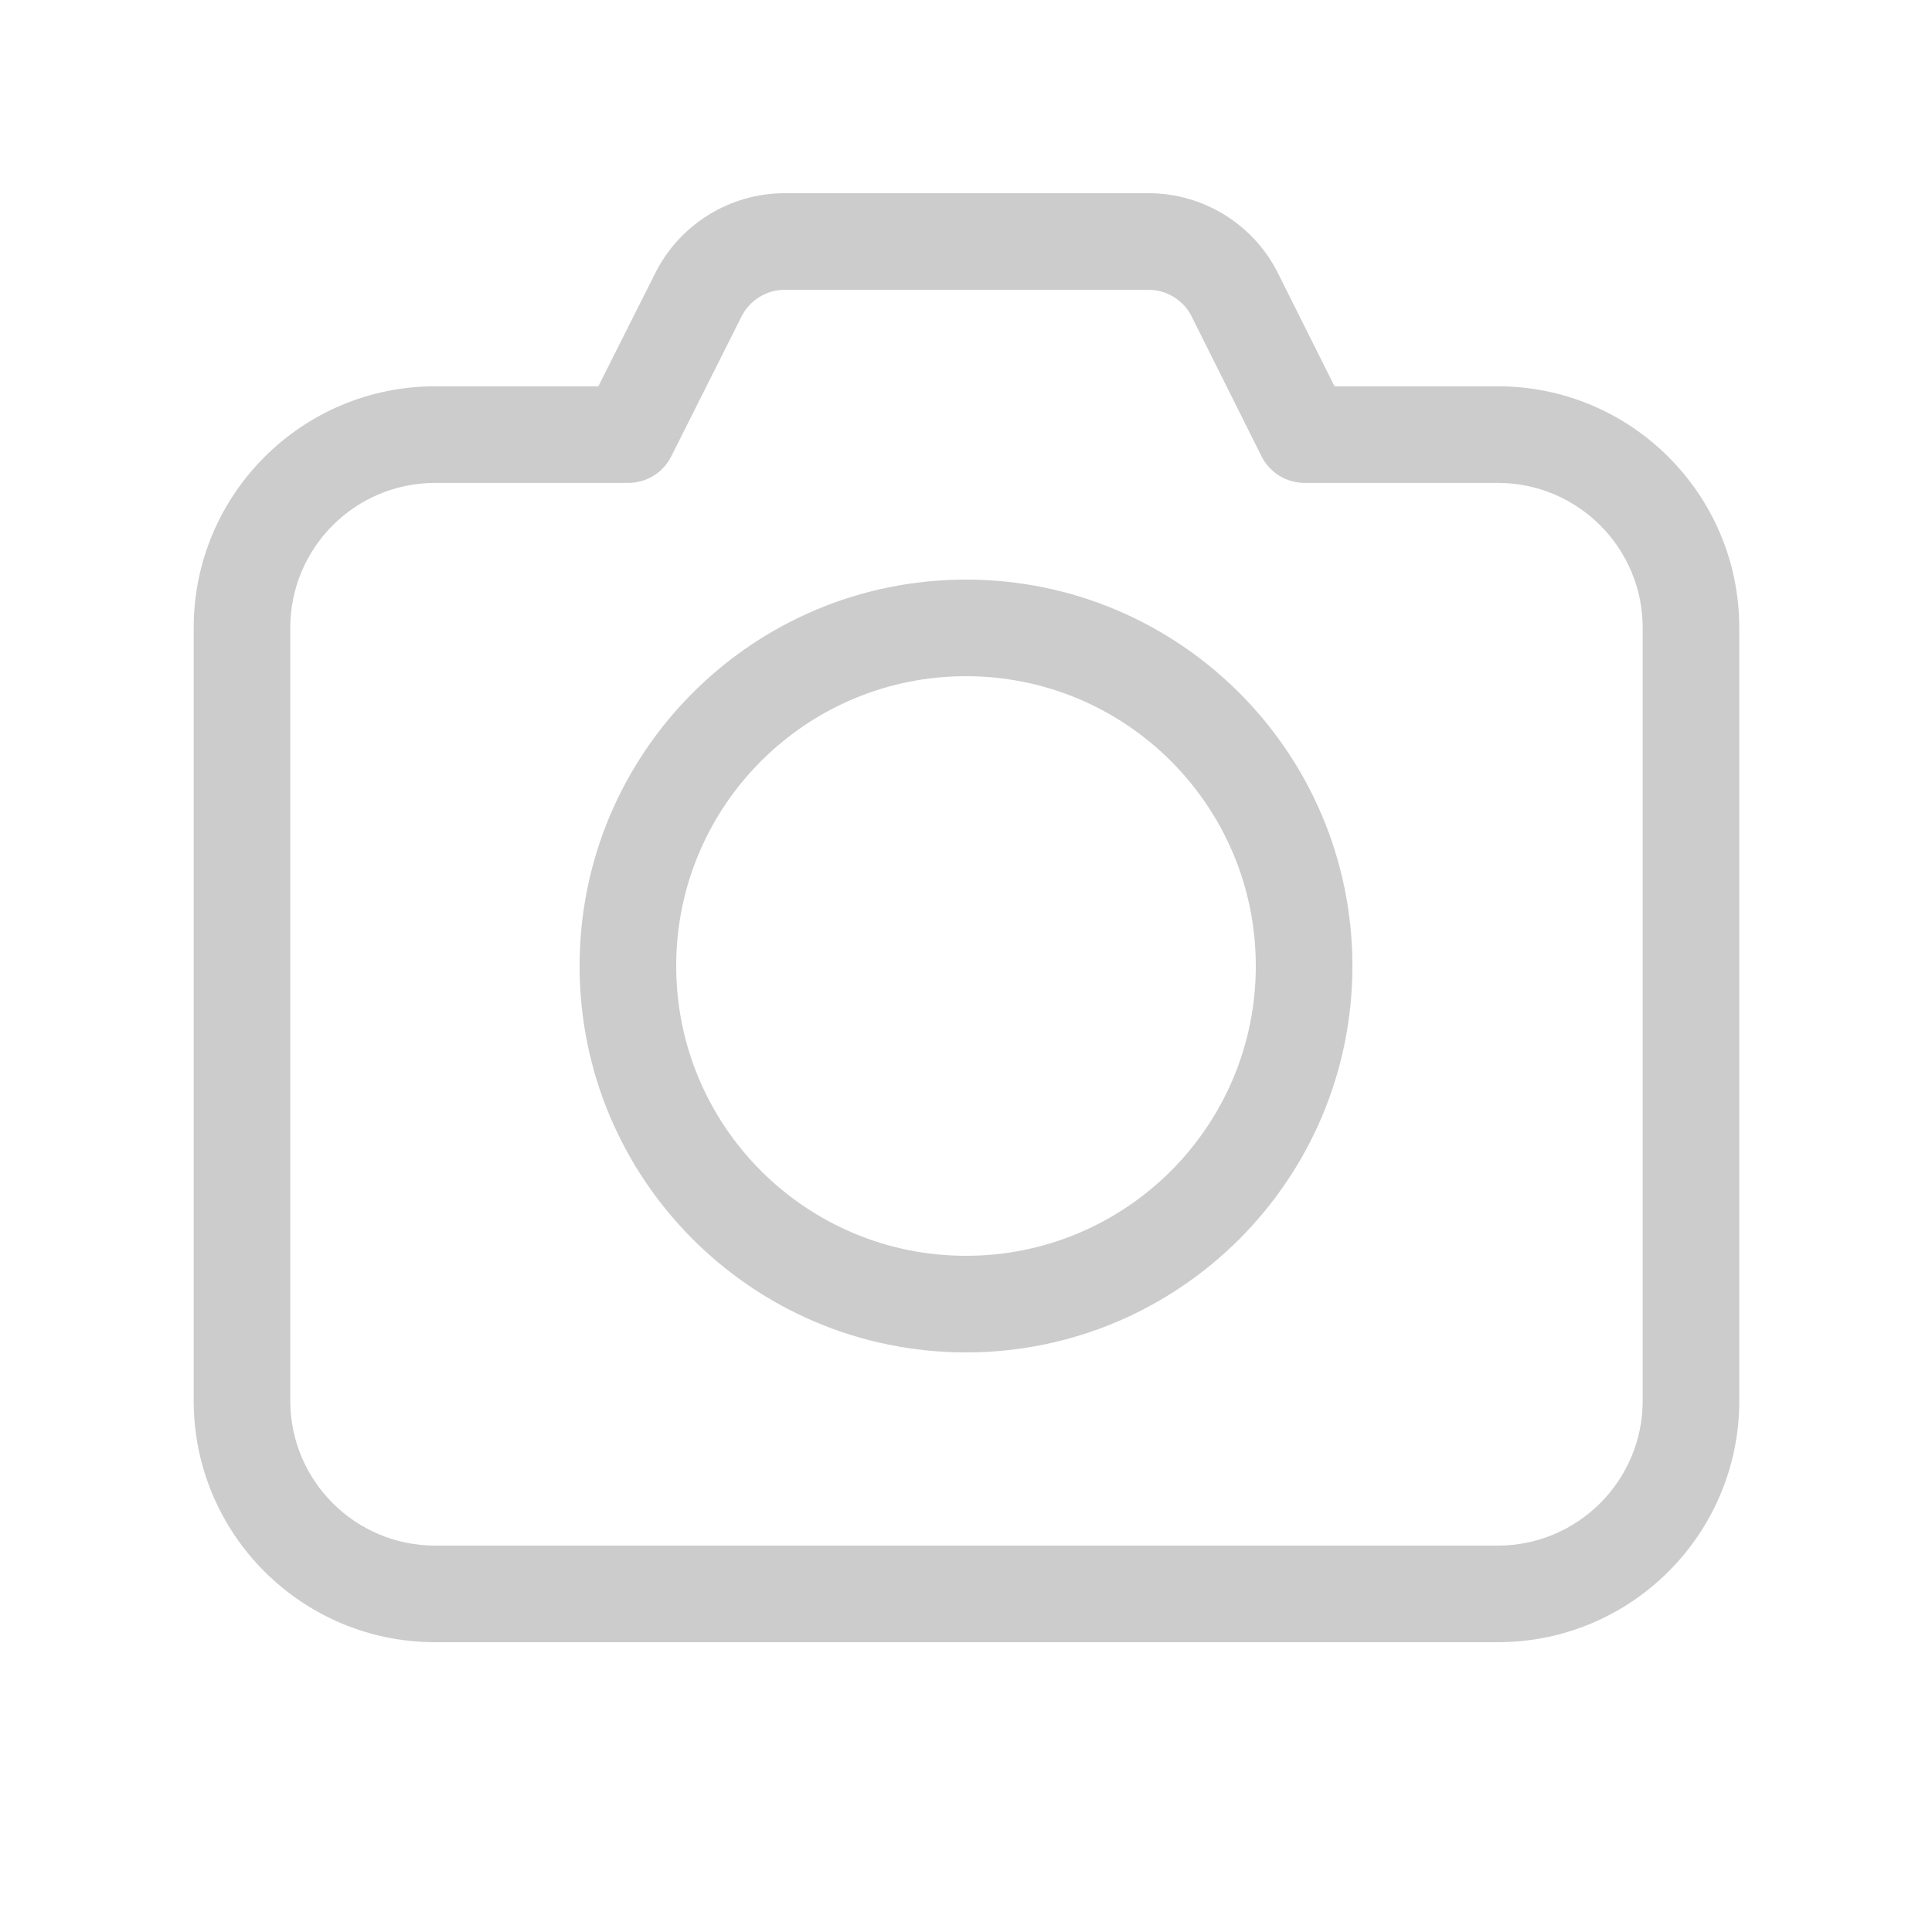
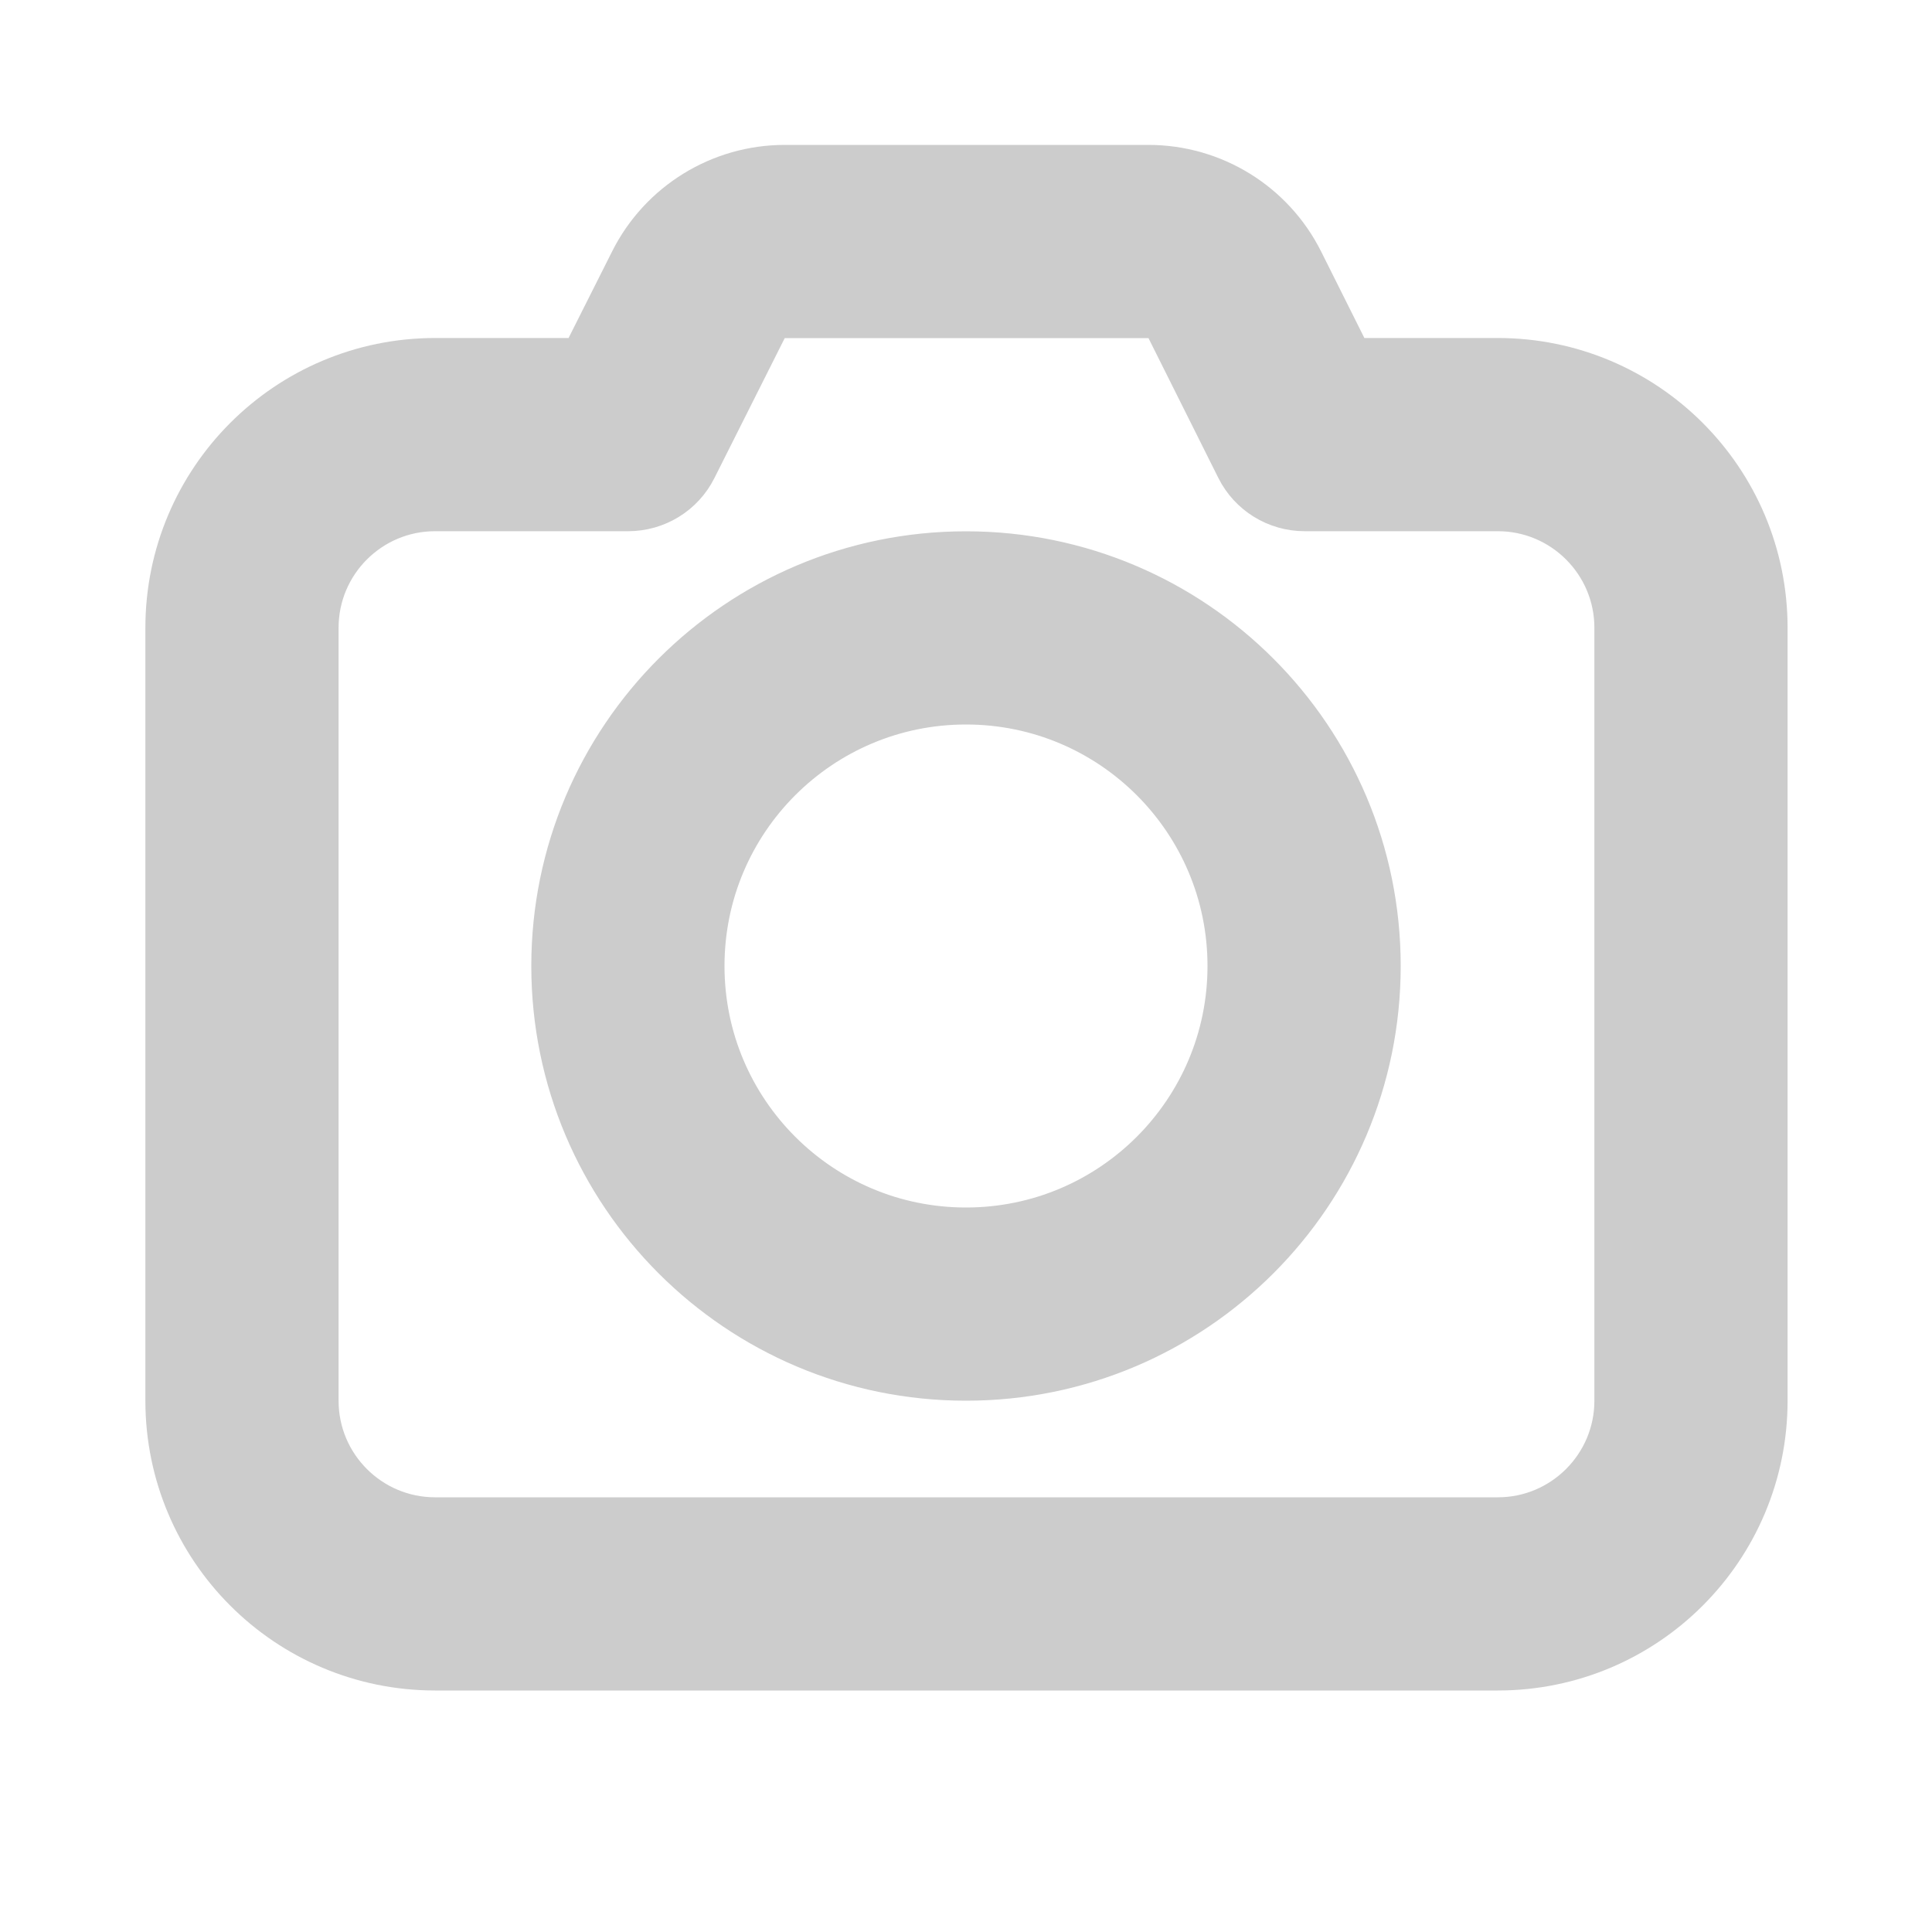
<svg xmlns="http://www.w3.org/2000/svg" width="20" height="20" viewBox="0 0 20 20" fill="none">
-   <path d="M10 6C7.791 6 6 7.791 6 10C6 12.209 7.791 14 10 14C12.209 14 14 12.209 14 10C14 7.791 12.209 6 10 6ZM7 10C7 8.343 8.343 7 10 7C11.657 7 13 8.343 13 10C13 11.657 11.657 13 10 13C8.343 13 7 11.657 7 10ZM8.124 2C7.557 2 7.038 2.32 6.784 2.826L6.194 3.999H4.505C3.124 3.999 2.005 5.119 2.005 6.499V14.5C2.005 15.881 3.124 17 4.505 17H15.505C16.886 17 18.005 15.881 18.005 14.5V6.499C18.005 5.119 16.886 3.999 15.505 3.999H13.815L13.23 2.829C12.976 2.321 12.457 2 11.888 2H8.124ZM7.677 3.275C7.762 3.107 7.935 3 8.124 3H11.888C12.078 3 12.251 3.107 12.336 3.276L13.059 4.723C13.143 4.892 13.316 4.999 13.506 4.999H15.505C16.333 4.999 17.005 5.671 17.005 6.499V14.5C17.005 15.328 16.333 16 15.505 16H4.505C3.676 16 3.005 15.328 3.005 14.5V6.499C3.005 5.671 3.676 4.999 4.505 4.999H6.503C6.692 4.999 6.865 4.893 6.949 4.724L7.677 3.275Z" fill="#cccccc" />
+   <path d="M10 6C7.791 6 6 7.791 6 10C6 12.209 7.791 14 10 14C12.209 14 14 12.209 14 10C14 7.791 12.209 6 10 6ZM7 10C7 8.343 8.343 7 10 7C11.657 7 13 8.343 13 10C13 11.657 11.657 13 10 13C8.343 13 7 11.657 7 10ZM8.124 2C7.557 2 7.038 2.32 6.784 2.826L6.194 3.999H4.505C3.124 3.999 2.005 5.119 2.005 6.499V14.5C2.005 15.881 3.124 17 4.505 17H15.505C16.886 17 18.005 15.881 18.005 14.5V6.499C18.005 5.119 16.886 3.999 15.505 3.999H13.815L13.23 2.829C12.976 2.321 12.457 2 11.888 2H8.124ZM7.677 3.275C7.762 3.107 7.935 3 8.124 3H11.888C12.078 3 12.251 3.107 12.336 3.276L13.059 4.723C13.143 4.892 13.316 4.999 13.506 4.999H15.505C16.333 4.999 17.005 5.671 17.005 6.499V14.5C17.005 15.328 16.333 16 15.505 16H4.505C3.676 16 3.005 15.328 3.005 14.5V6.499C3.005 5.671 3.676 4.999 4.505 4.999H6.503C6.692 4.999 6.865 4.893 6.949 4.724L7.677 3.275Z" fill="#cccccc" stroke="#cccccc" stroke-width="1" stroke-linejoin="round" />
</svg>
